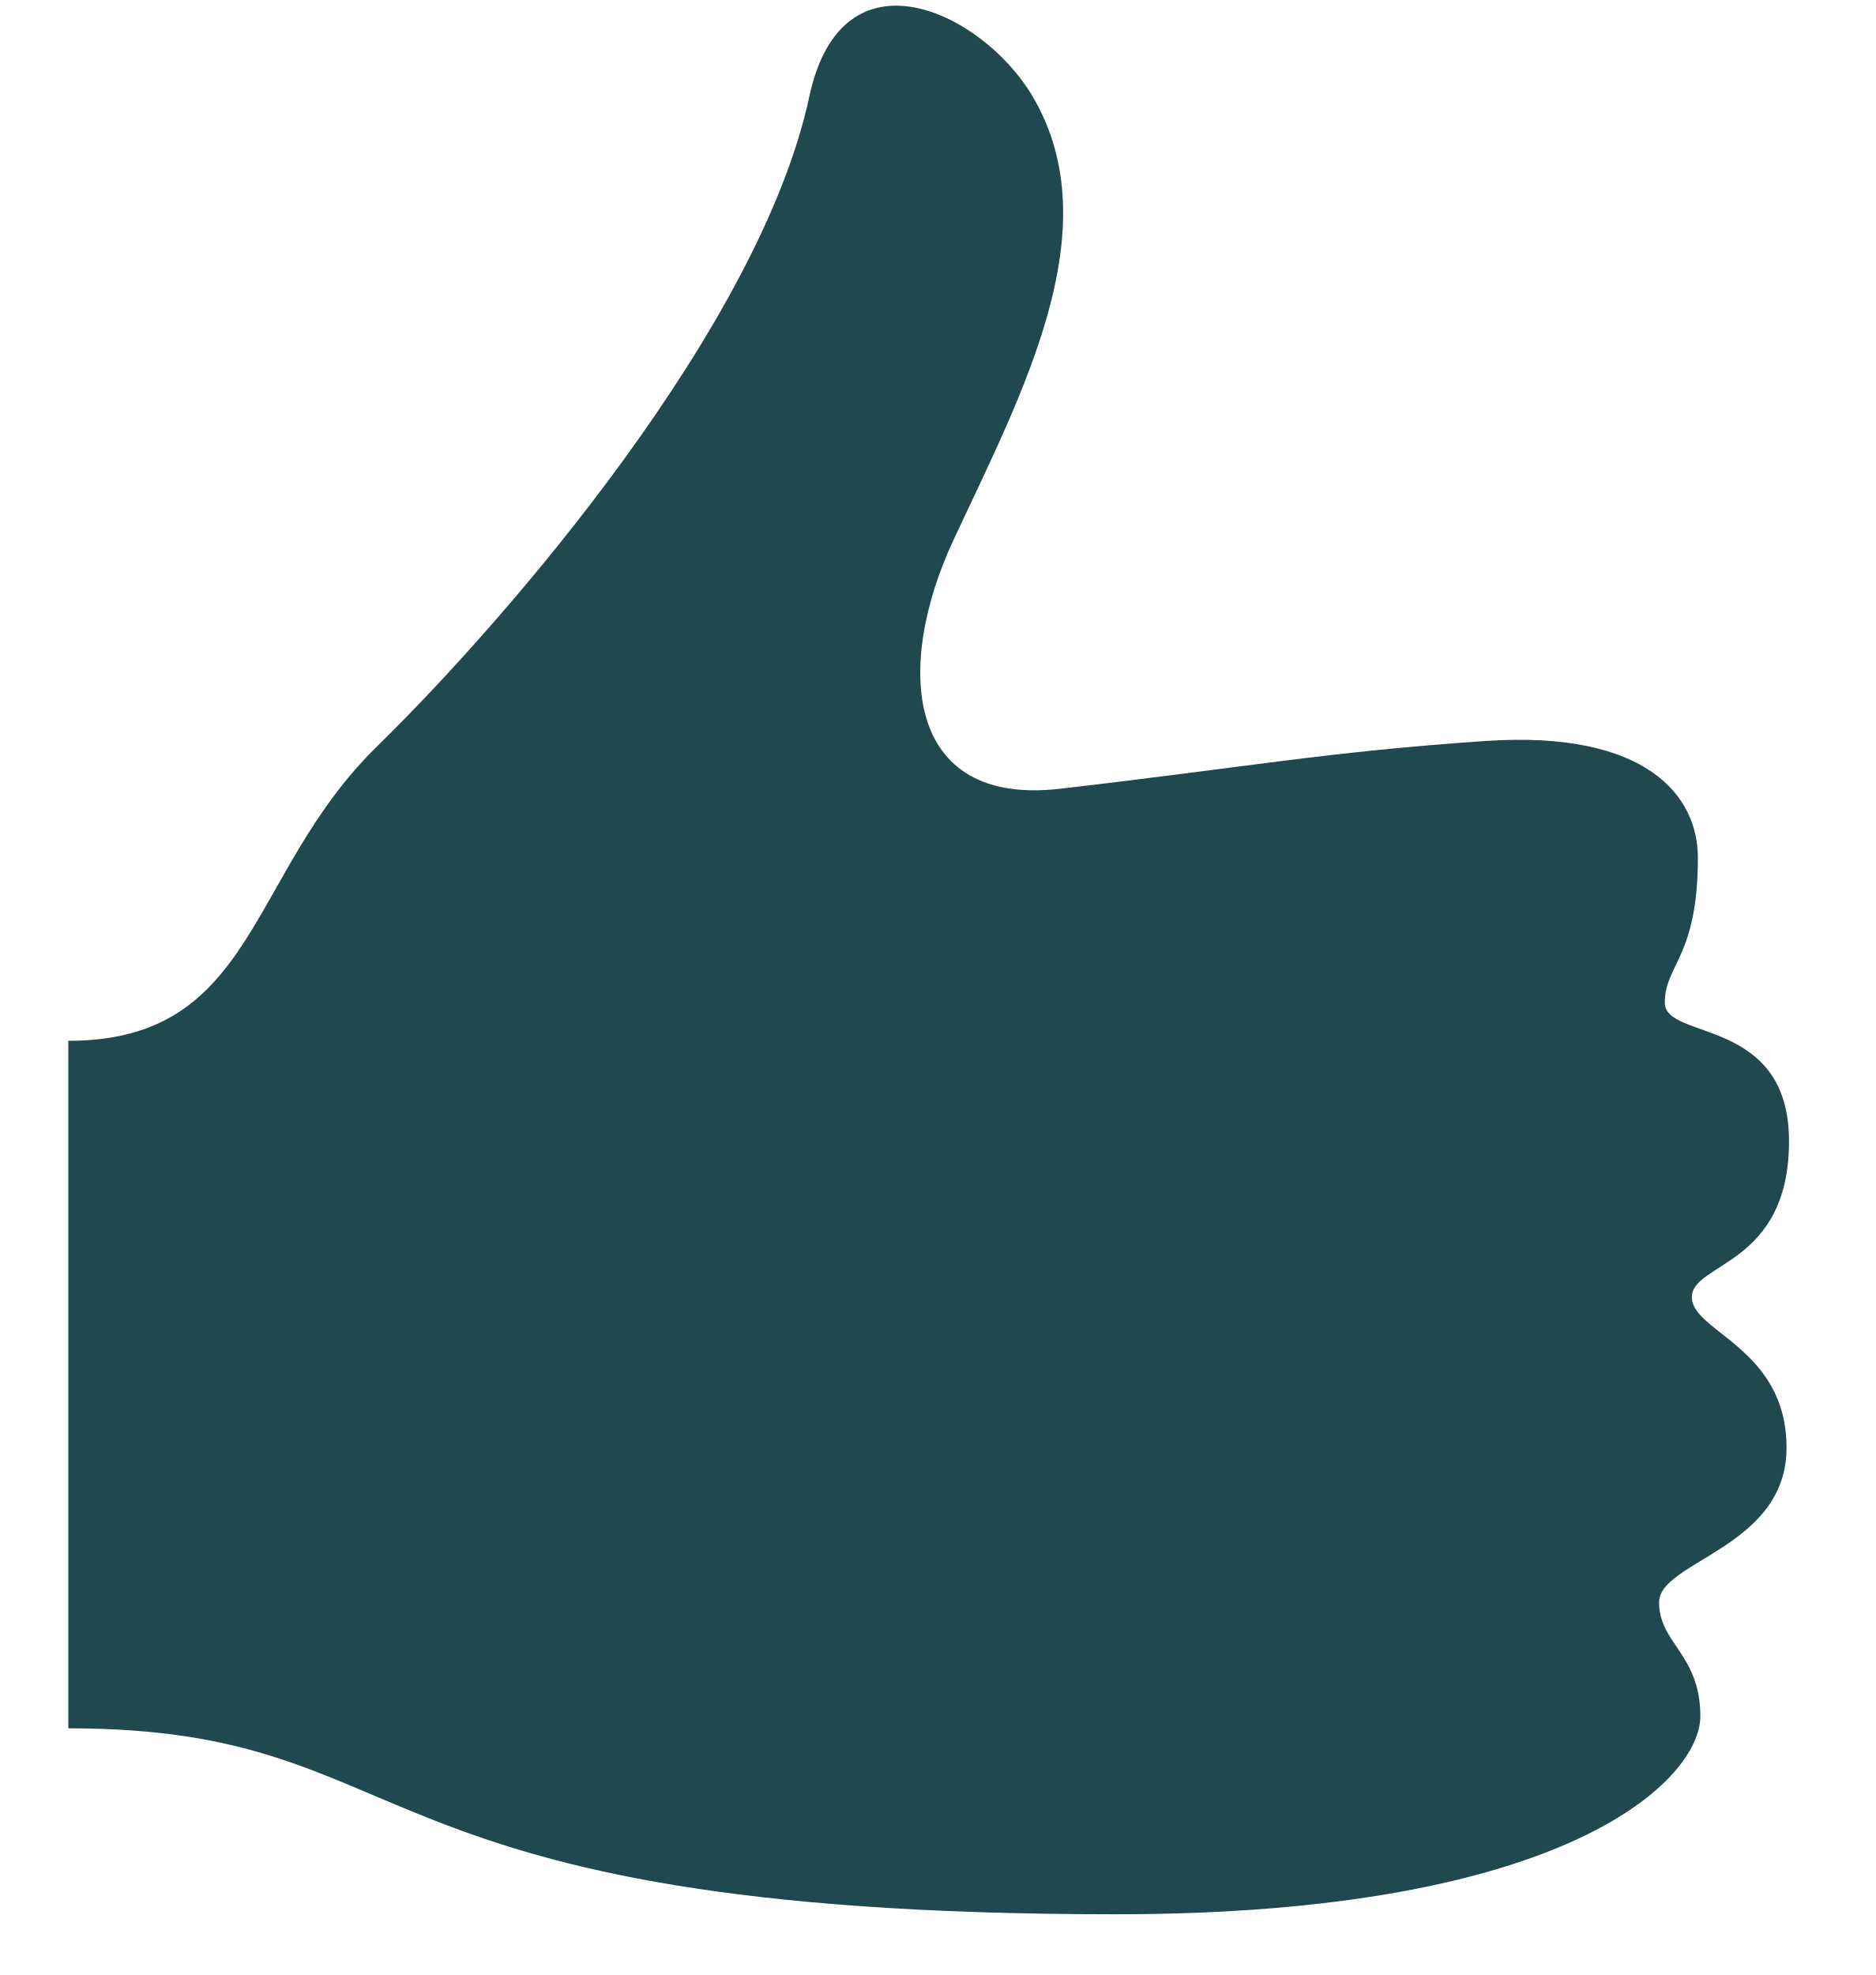
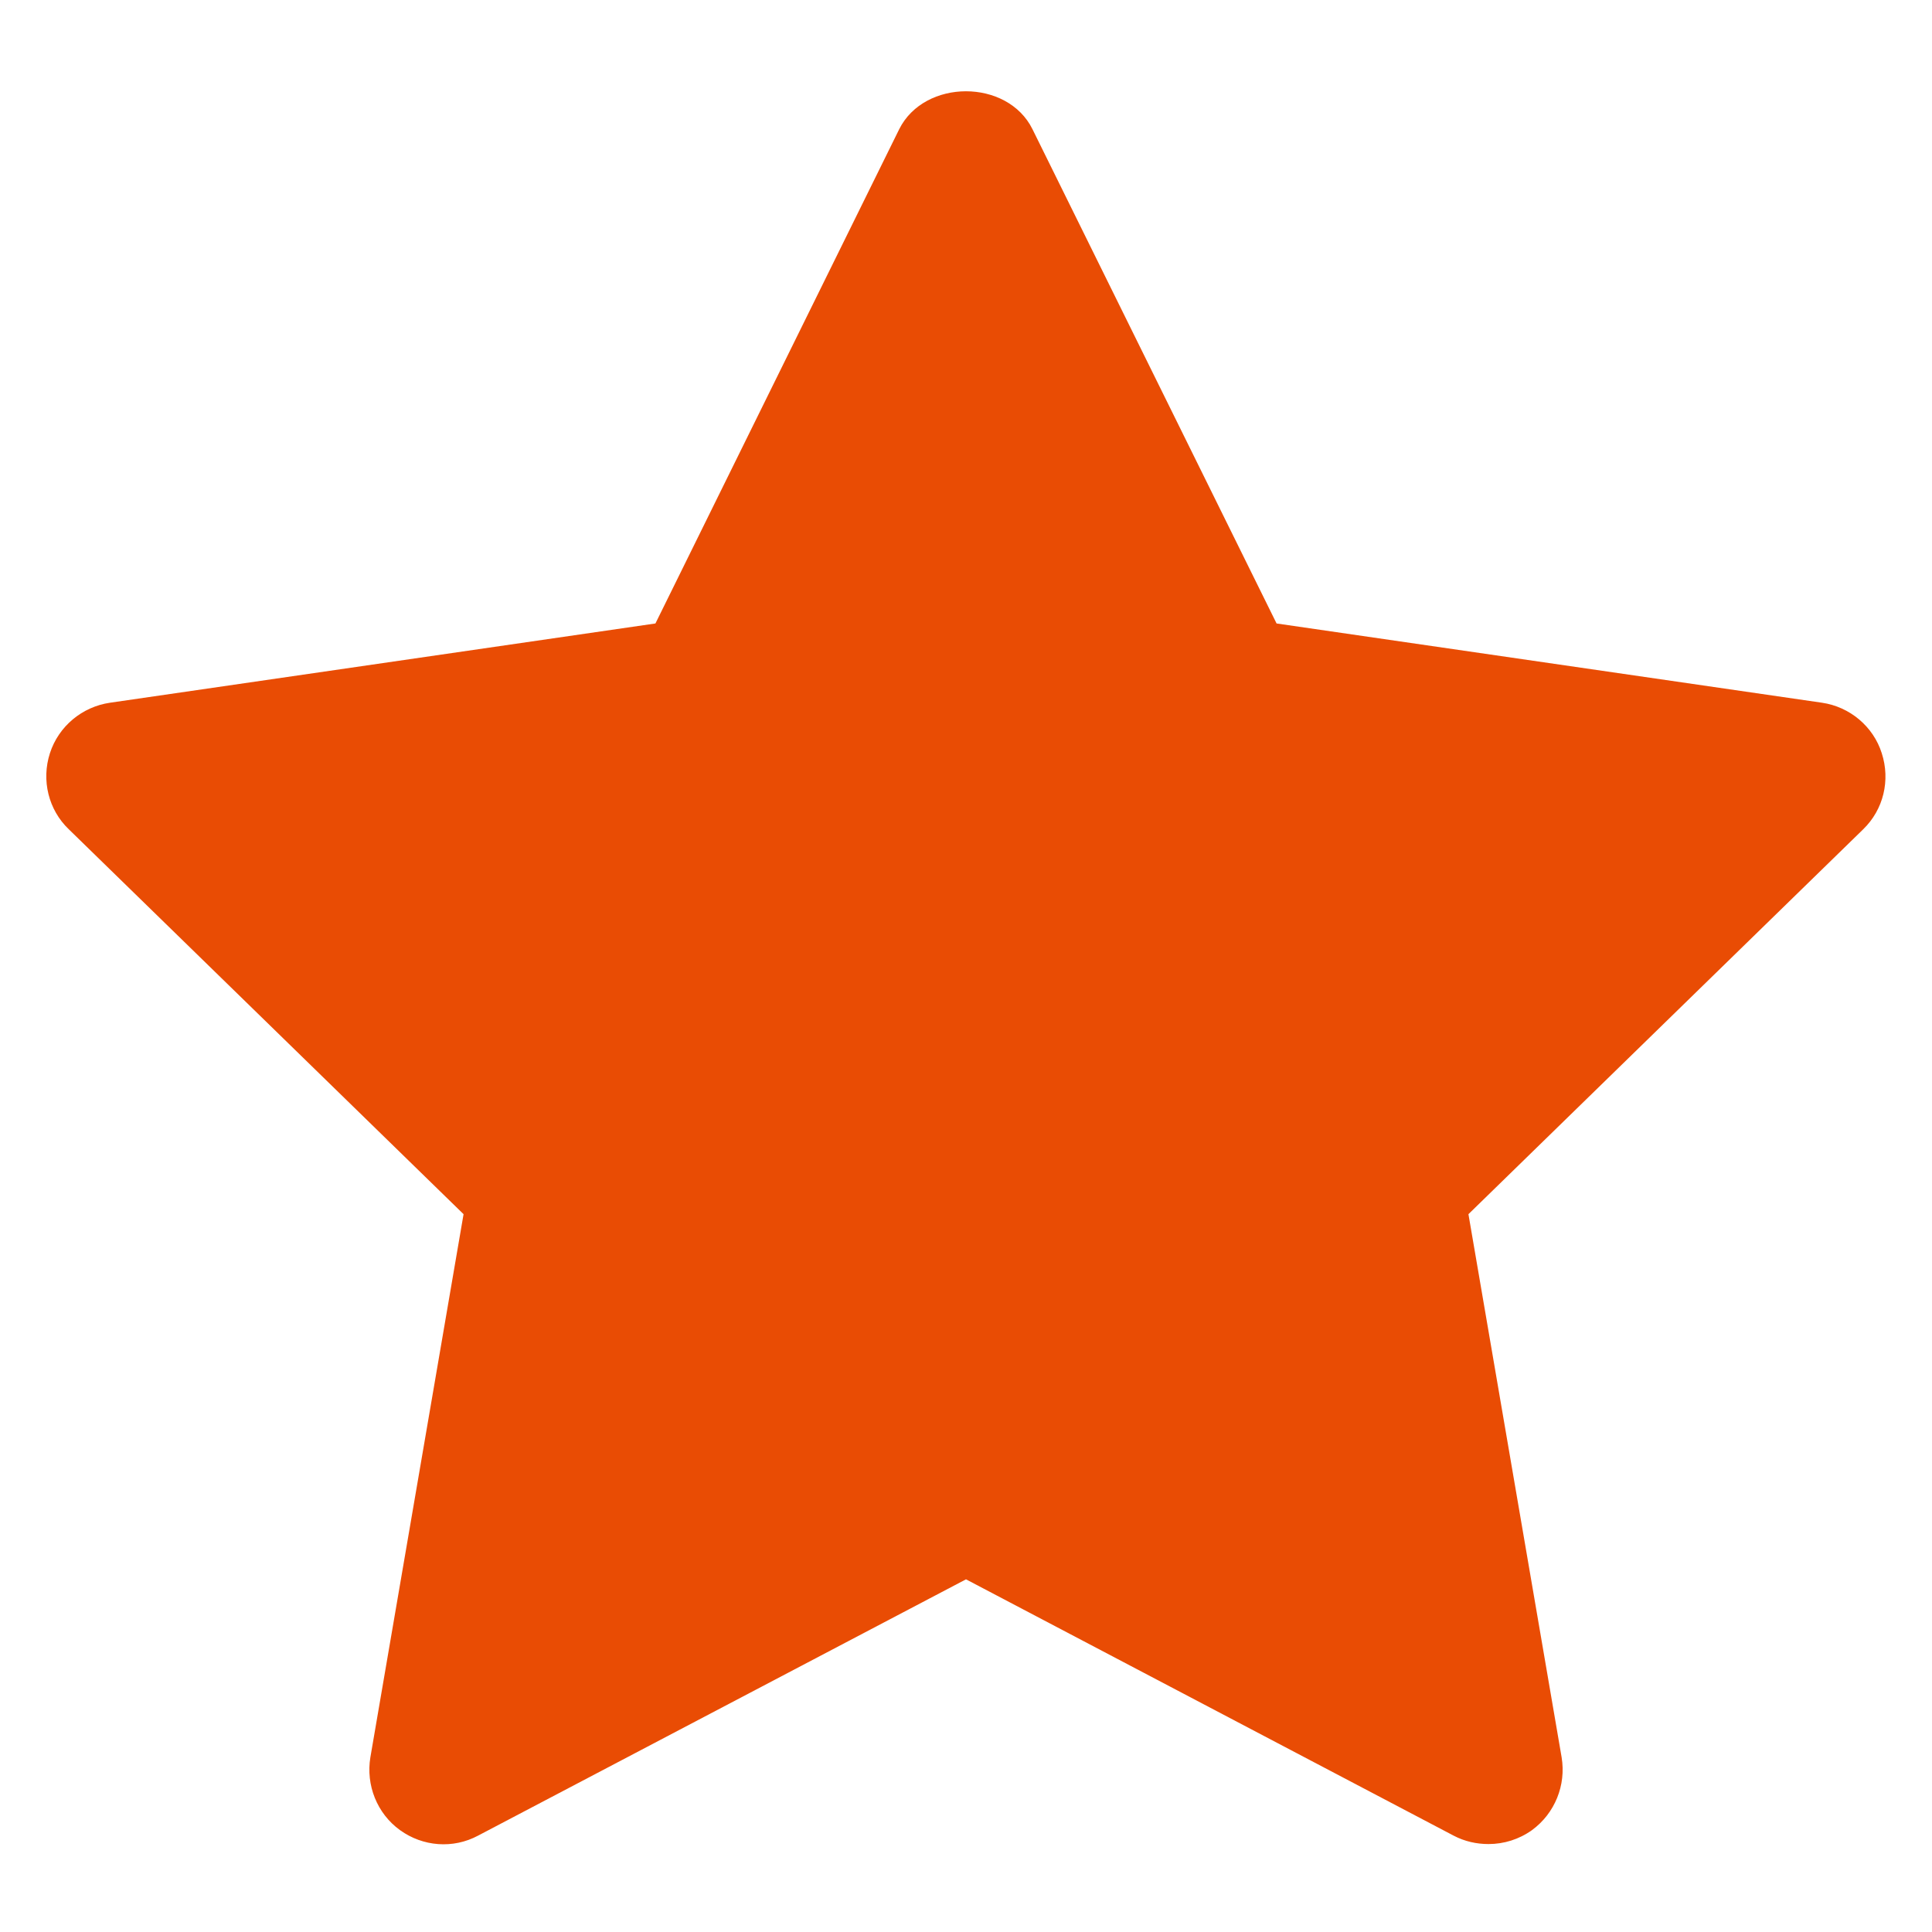
- <svg xmlns="http://www.w3.org/2000/svg" width="19" height="20" viewBox="0 0 19 20" fill="none">
-   <path d="M10.45 0.963C11.261 2.311 10.341 3.999 9.656 5.47C9.065 6.736 9.155 8.171 10.738 7.987C12.646 7.767 13.417 7.615 15.04 7.504C16.68 7.392 17.196 8.062 17.196 8.686C17.196 9.692 16.861 9.768 16.861 10.154C16.861 10.54 18.119 10.291 18.119 11.556C18.119 12.822 17.135 12.782 17.135 13.136C17.135 13.489 18.094 13.648 18.094 14.661C18.094 15.674 16.803 15.808 16.803 16.226C16.803 16.644 17.221 16.752 17.221 17.38C17.221 18.007 15.912 19.385 11.297 19.385C3.433 19.385 4.363 17.502 0.692 17.502V10.54C2.603 10.54 2.499 8.849 3.819 7.558C5.149 6.256 7.695 3.306 8.196 0.981C8.528 -0.577 9.952 0.13 10.45 0.963Z" fill="#20484F" />
+ <svg xmlns="http://www.w3.org/2000/svg" width="48" height="48" viewBox="0 0 48 48" fill="none">
+   <path d="M46.752 18.714C46.543 18.05 45.959 17.56 45.267 17.459L31.716 15.49L25.651 3.209C25.031 1.954 22.969 1.954 22.341 3.209L16.284 15.49L2.733 17.459C2.041 17.56 1.457 18.043 1.24 18.714C1.024 19.385 1.204 20.12 1.709 20.603L11.517 30.166L9.202 43.659C9.087 44.351 9.368 45.058 9.938 45.469C10.507 45.88 11.257 45.938 11.877 45.606L24 39.238L36.115 45.606C36.389 45.75 36.685 45.815 36.981 45.815C37.363 45.815 37.738 45.7 38.062 45.469C38.632 45.05 38.913 44.351 38.798 43.659L36.483 30.166L46.291 20.603C46.796 20.113 46.969 19.385 46.752 18.714Z" fill="#E94C04" />
</svg>
